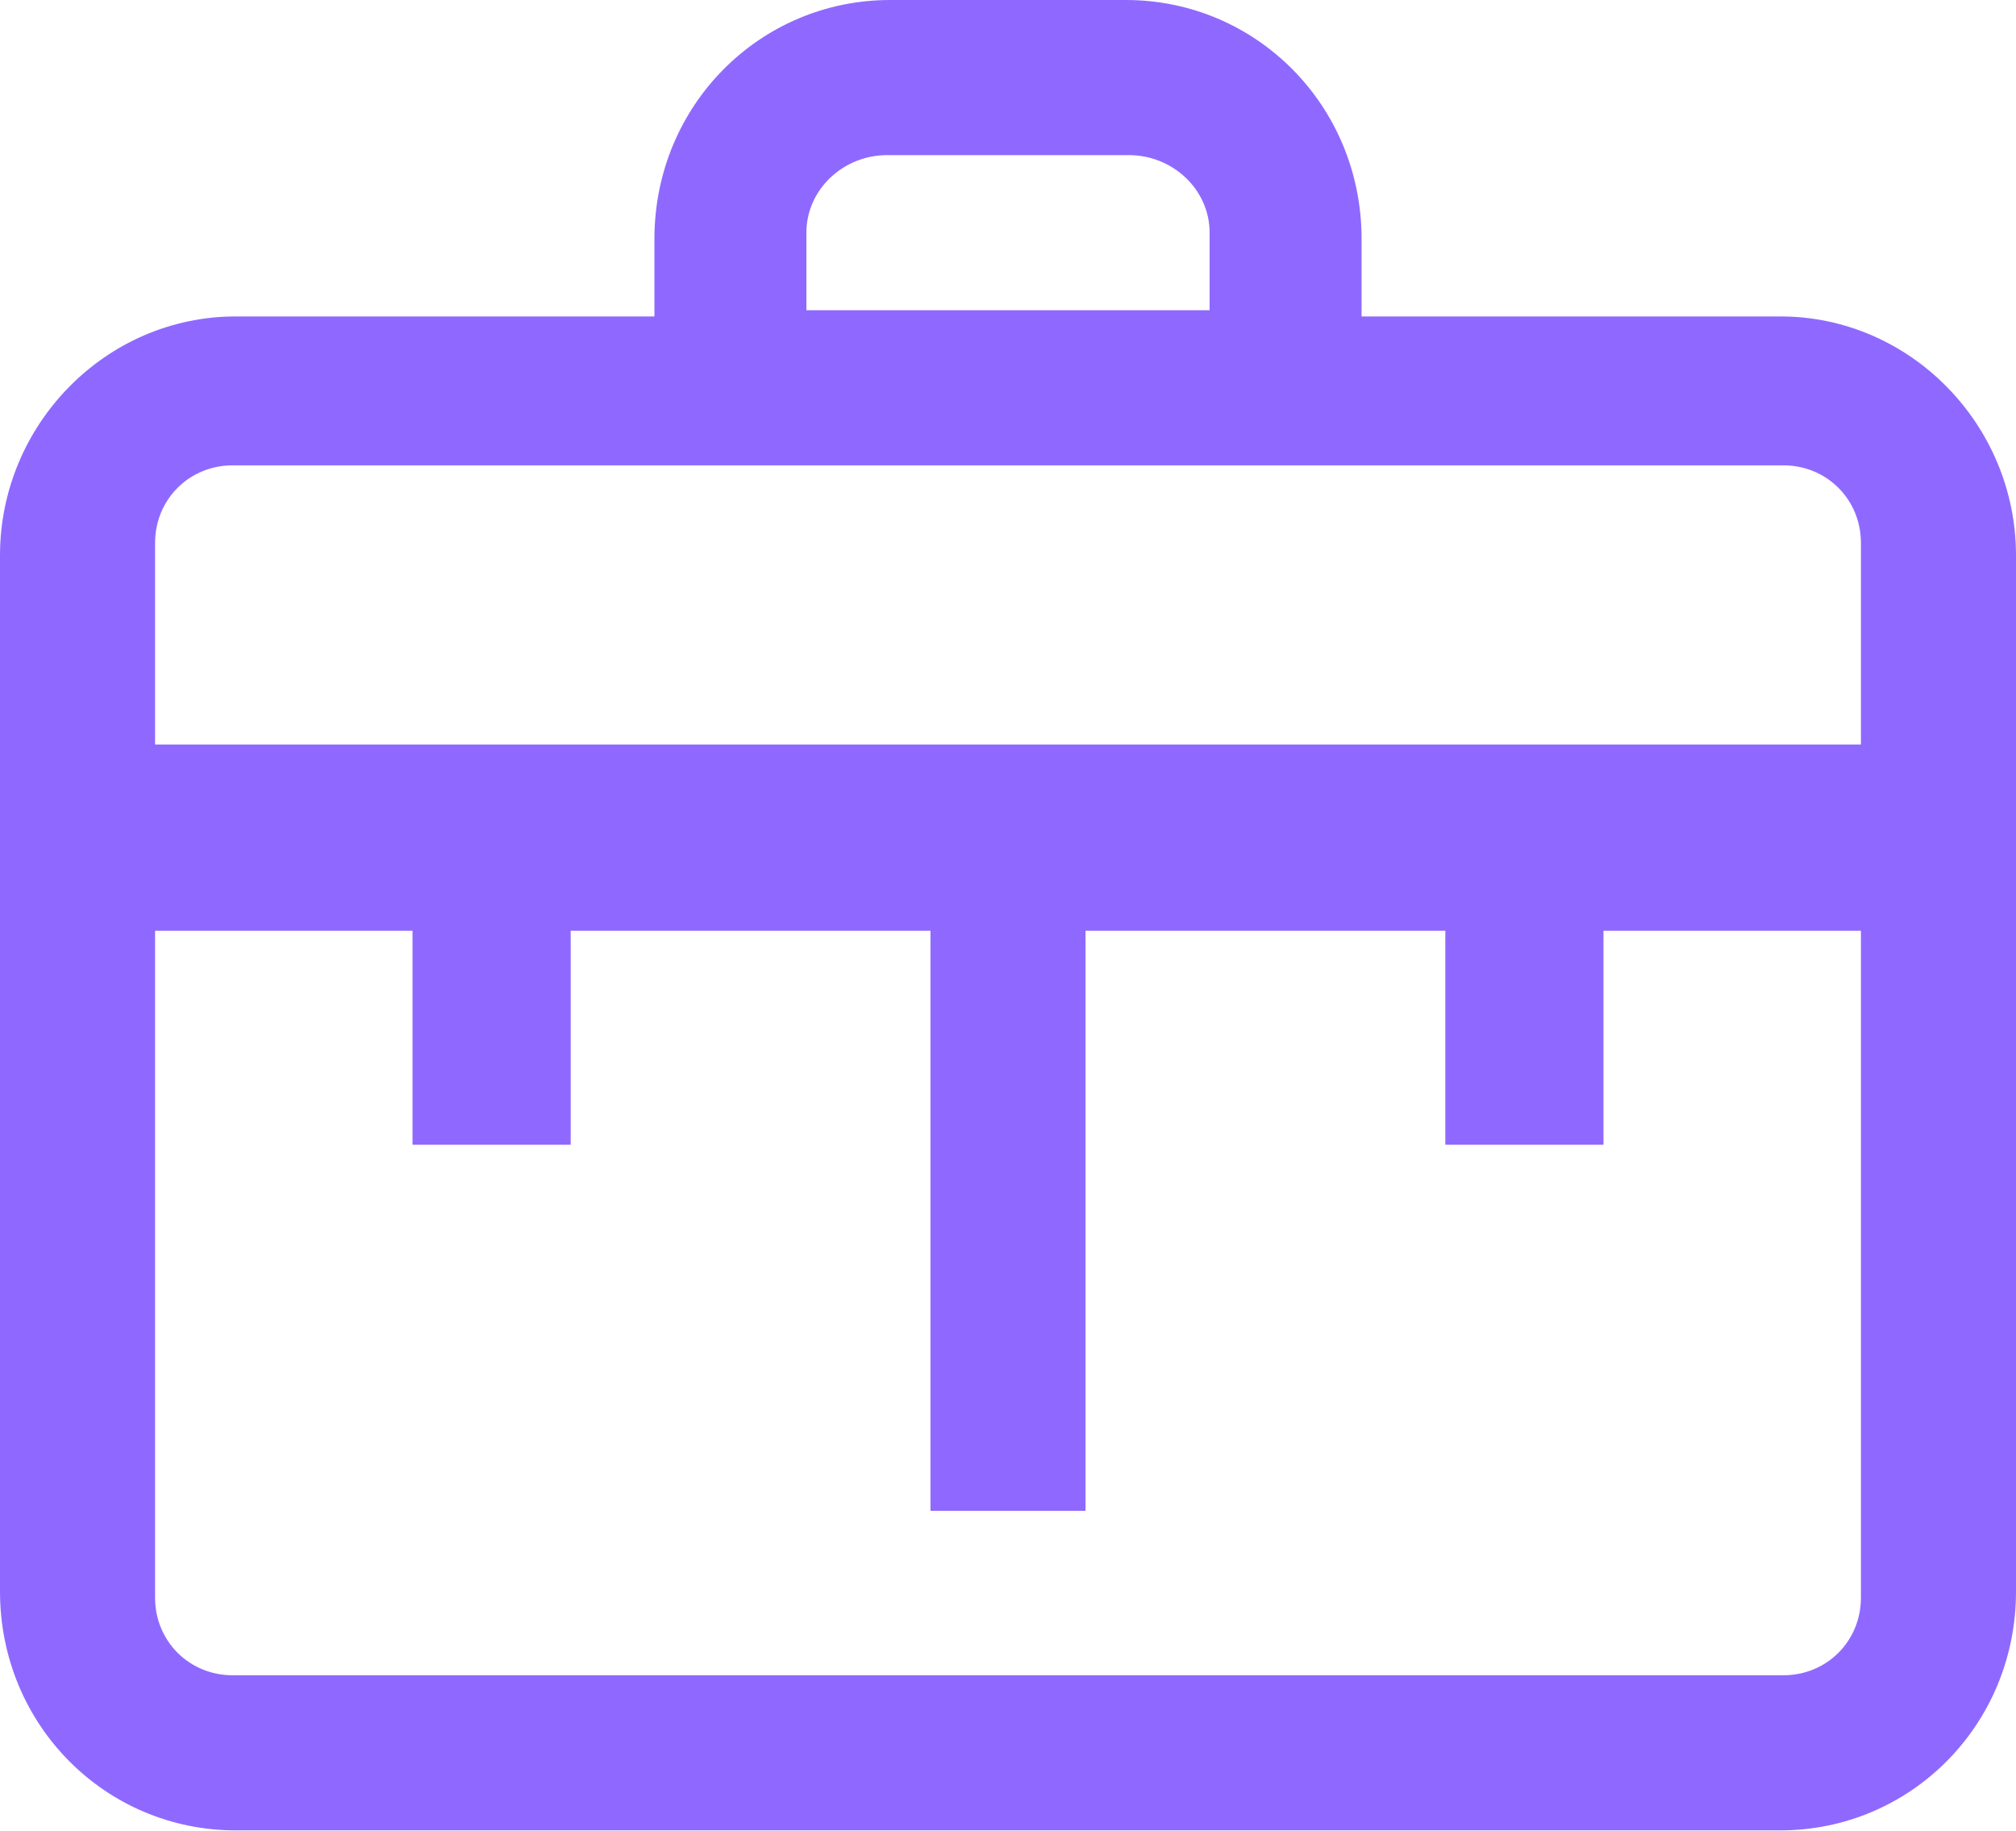
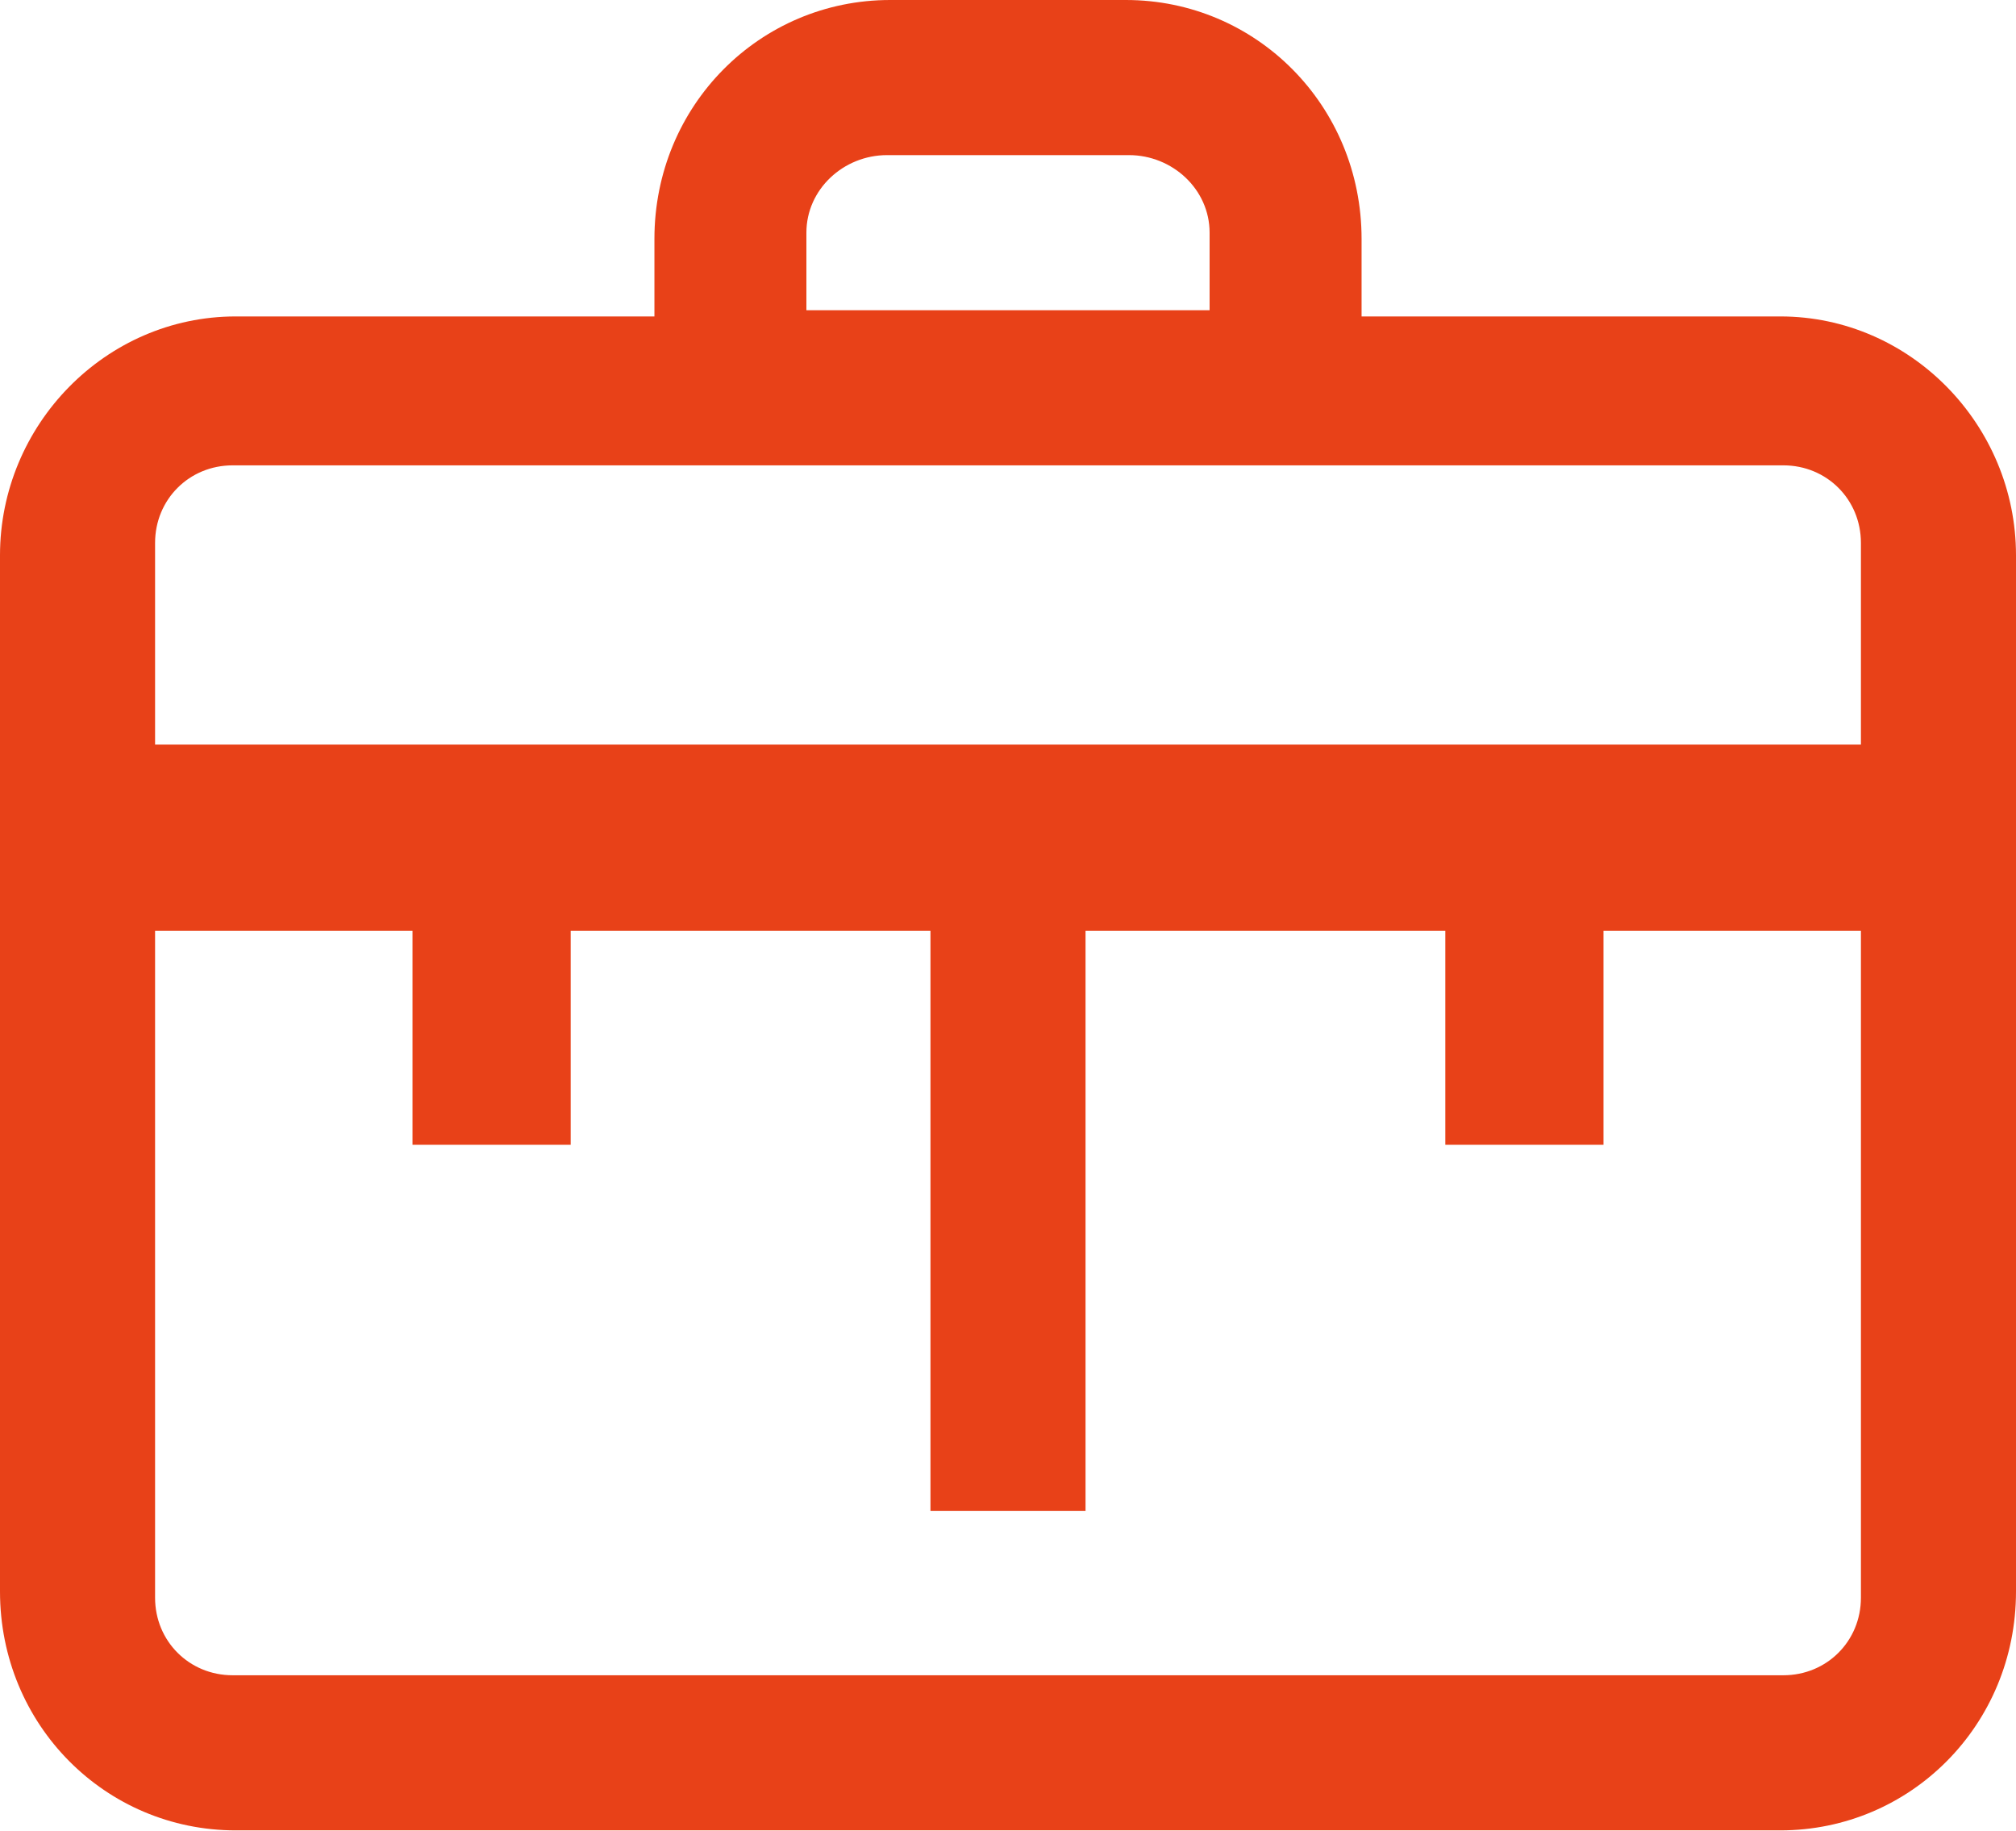
<svg xmlns="http://www.w3.org/2000/svg" width="65" height="59" viewBox="0 0 65 59">
  <g fill="none">
-     <g fill="#8f69ff">
+     <g fill="#E84118">
      <path d="M57.4 10.2L43.9 10.2 43.9 7.7C43.9 3.4 40.5 0 36.3 0L28.7 0C24.5 0 21.1 3.4 21.1 7.7L21.1 10.2 7.6 10.2C3.4 10.2 0 13.7 0 17.9L0 51.3C0 55.6 3.4 59 7.6 59L57.4 59C61.6 59 65 55.6 65 51.3L65 17.9C65 13.7 61.6 10.2 57.4 10.2ZM26 7.5C26 6.1 27.2 5 28.6 5L36.4 5C37.8 5 39 6.1 39 7.5L39 10 26 10 26 7.5 26 7.5ZM60 51.5C60 52.9 58.9 54 57.5 54L7.5 54C6.1 54 5 52.9 5 51.5L5 30 13.3 30 13.3 36.9 18.4 36.9 18.4 30 30 30 30 48.7 35 48.7 35 30 46.6 30 46.6 36.9 51.7 36.9 51.7 30 60 30 60 51.5ZM60 24L5 24 5 17.5C5 16.1 6.1 15 7.5 15L57.5 15C58.9 15 60 16.1 60 17.5L60 24Z" />
    </g>
  </g>
</svg>
